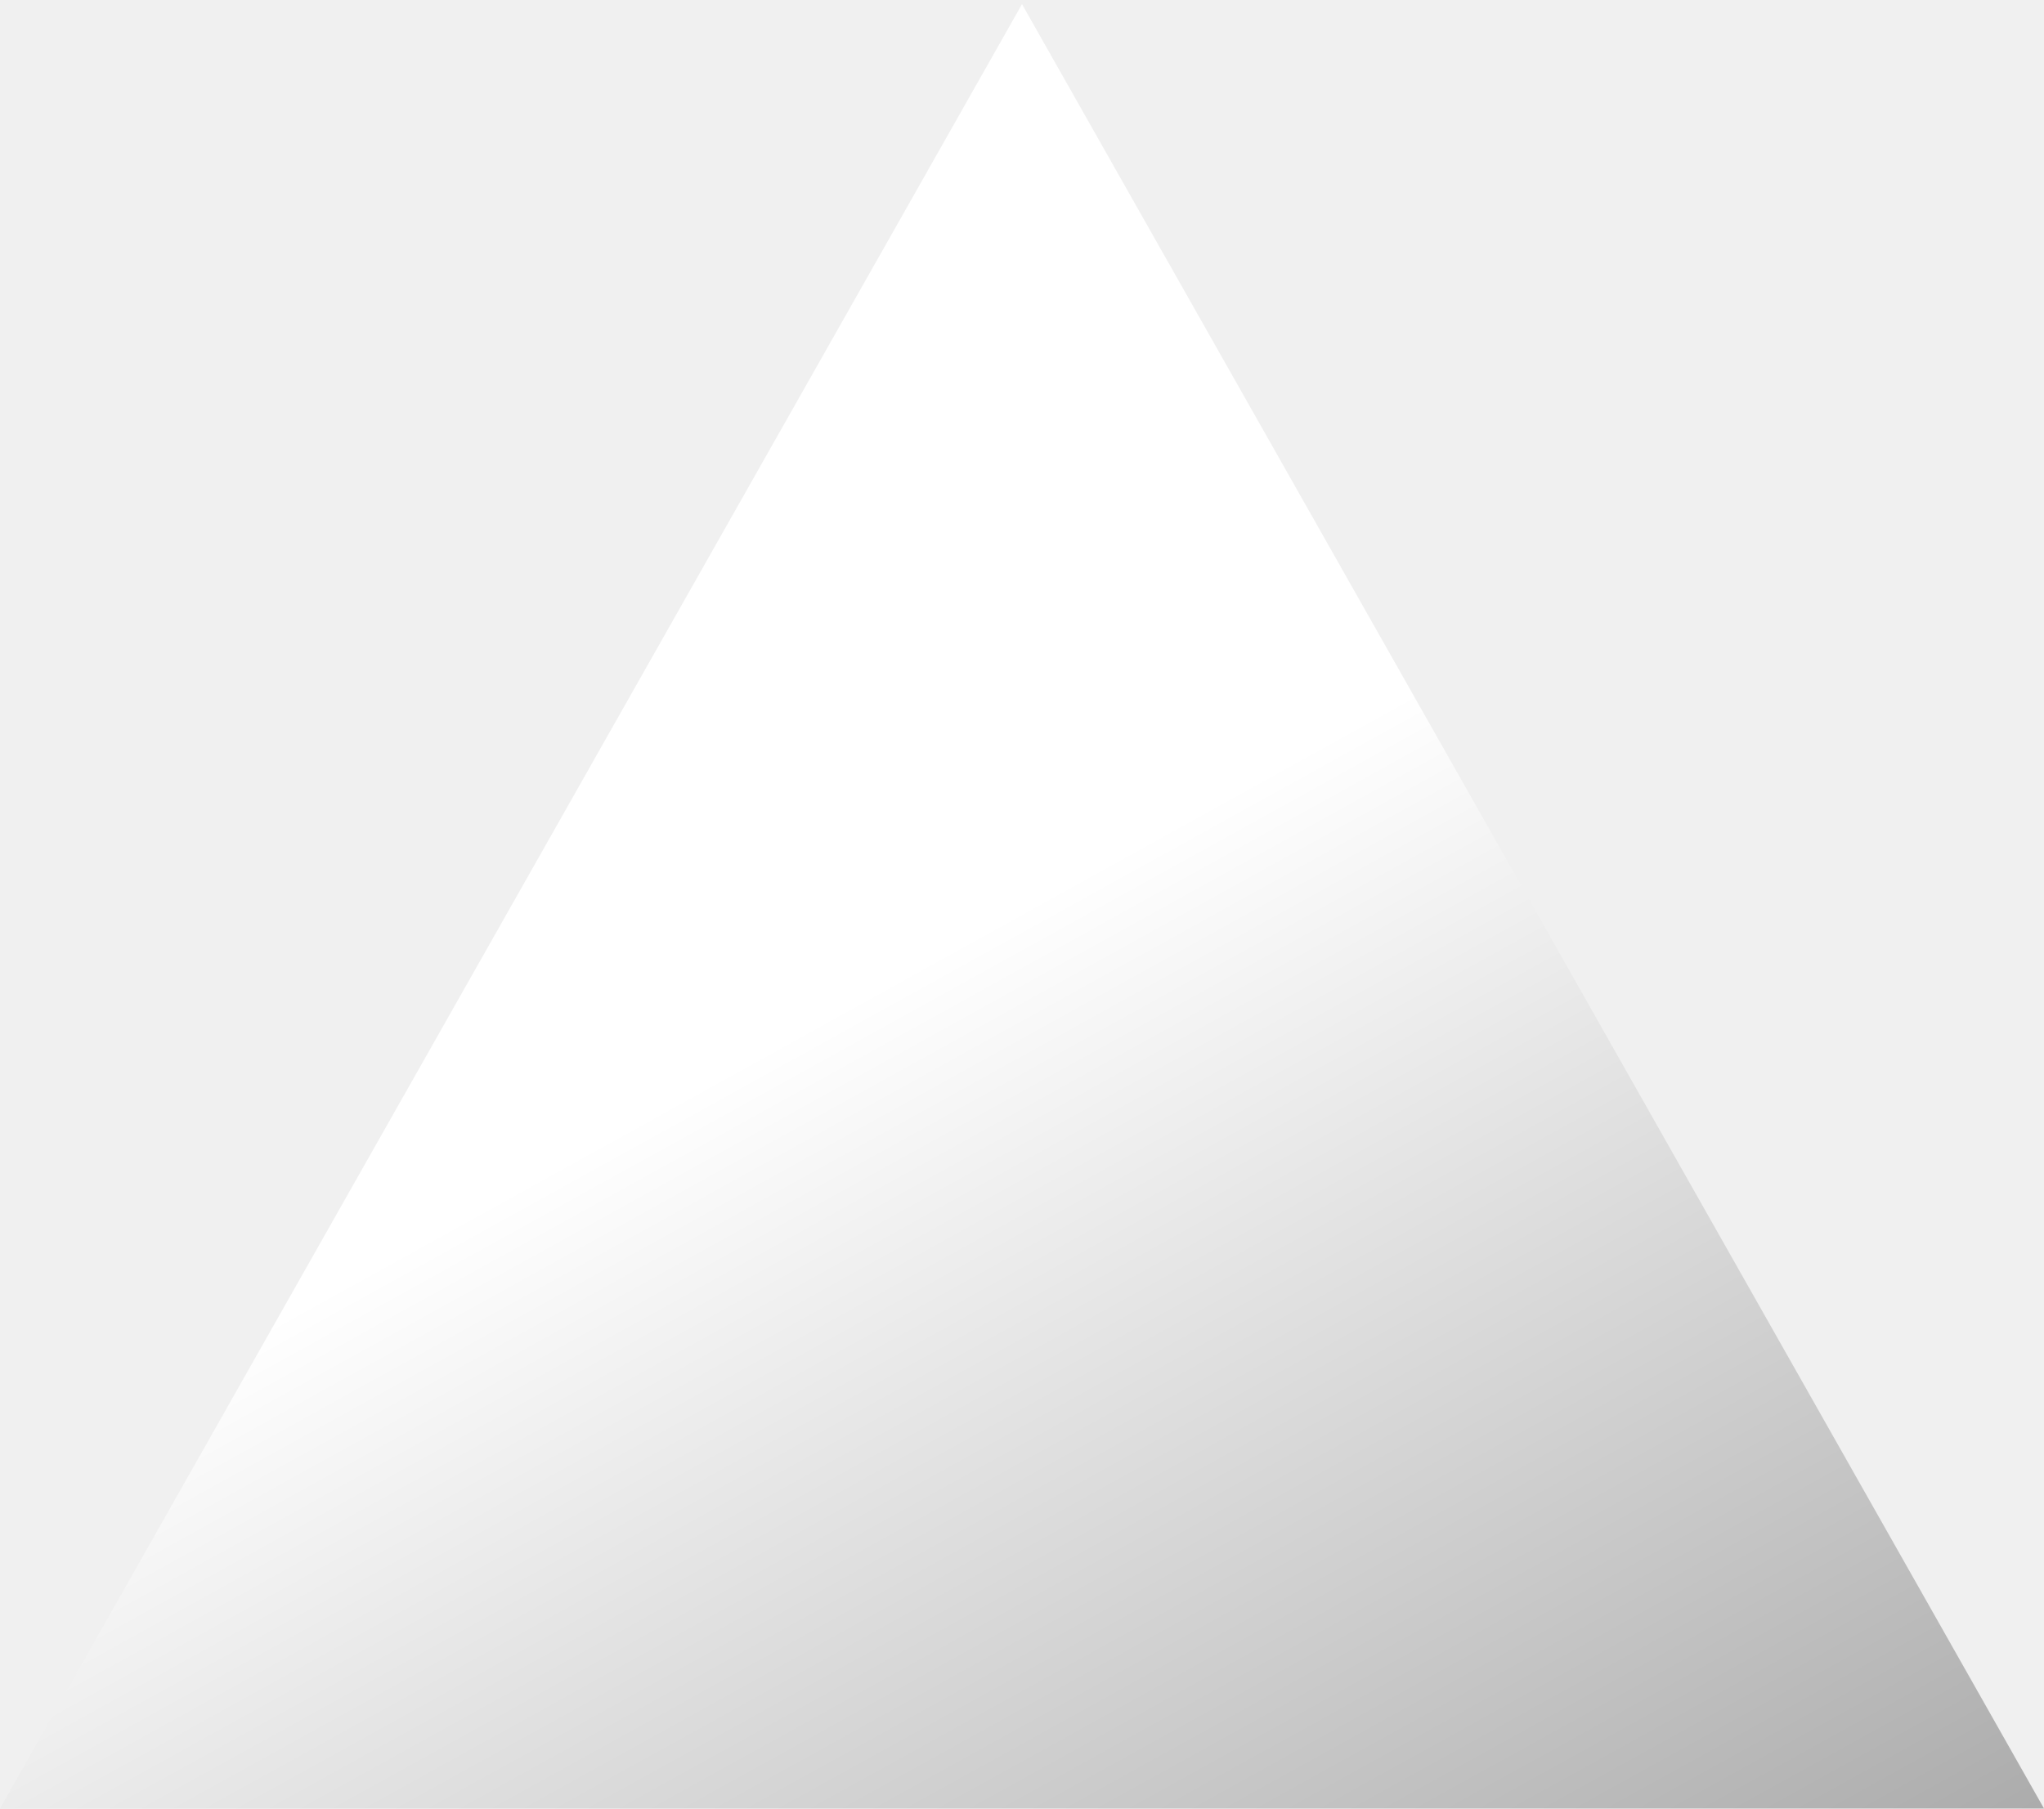
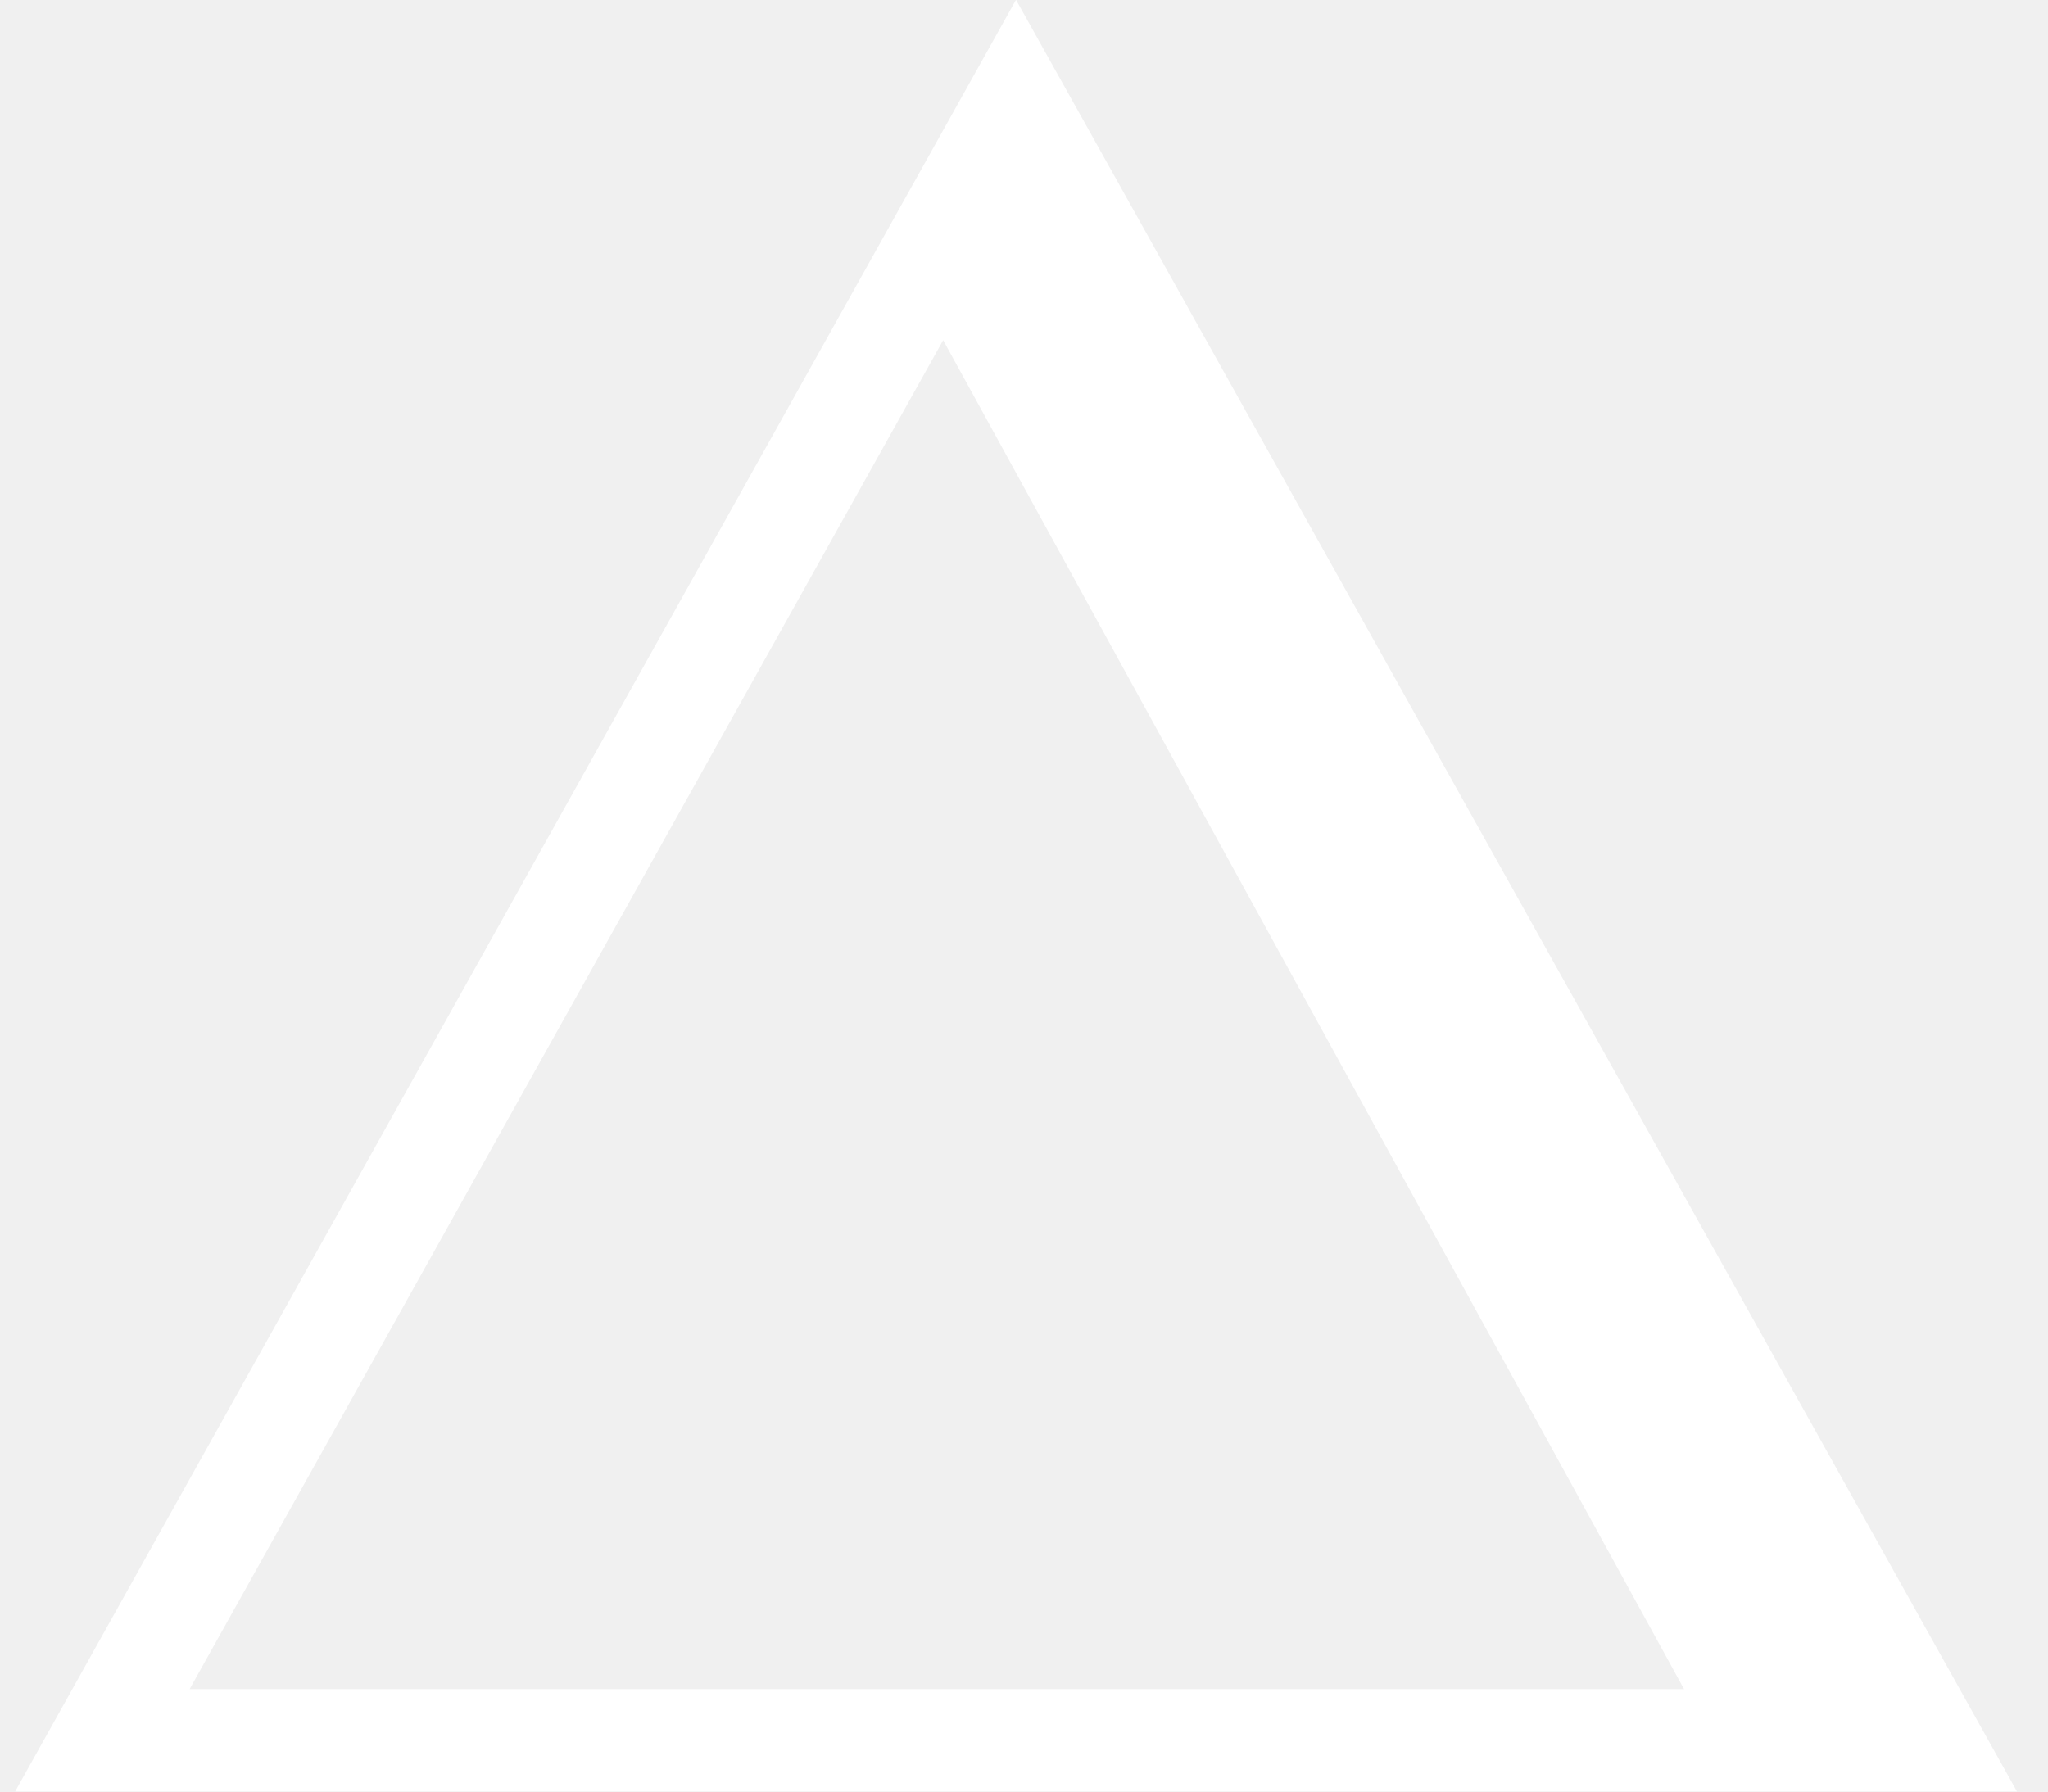
- <svg xmlns="http://www.w3.org/2000/svg" width="226px" height="200px" viewBox="0 0 226 200" version="1.1">
-   <defs>
-     <linearGradient x1="196.572%" y1="228.815%" x2="50%" y2="50%" id="linearGradient-1">
-       <stop stop-color="#000000" offset="0%" />
-       <stop stop-color="#FFFFFF" offset="100%" />
-     </linearGradient>
-     <linearGradient x1="164.261%" y1="228.815%" x2="50%" y2="50%" id="linearGradient-2">
-       <stop stop-color="#000000" offset="0%" />
-       <stop stop-color="#FFFFFF" offset="100%" />
-     </linearGradient>
-   </defs>
-   <g id="Page-1" stroke="none" stroke-width="1" fill="none" fill-rule="evenodd">
-     <g id="black-bg-logo" fill="url(#linearGradient-2)">
-       <g id="Page-1">
-         <g id="White-on-black">
-           <polygon id="Triangle-3" points="113 0.459 226 200 0 200" />
+ <svg viewBox="0 0 40 35" version="1.1">
+   <g stroke="none" stroke-width="1" fill="none" fill-rule="evenodd">
+     <g transform="translate(-626, -61)">
+       <g transform="translate(628, 63)">
+         <path stroke="#979797" />
+         <g stroke-width="2" stroke="#fff">
+           <polygon points="17.844 0.047 35.689 31.997 0 31.997 " />
        </g>
+         <path d="M34.085,31.59 L17.234,1.231" stroke="#fff" stroke-linecap="square" />
+         <path d="M34.851,31.59 L18,1.231" stroke="#fff" stroke-linecap="square" />
+         <path d="M33.319,31.59 L17.234,2.051" stroke="#fff" stroke-linecap="square" />
+         <path d="M32.553,31.59 L17.234,2.872" stroke="#fff" stroke-linecap="square" />
+         <path d="M16.468,2.872 L33.319,31.59" stroke="#fff" stroke-linecap="square" />
+         <path d="M31.787,31.59 L16.468,3.692" stroke="#fff" stroke-linecap="square" />
+         <path d="M28.723,25.026 L22.596,14.359" stroke="#fff" stroke-linecap="square" />
      </g>
    </g>
  </g>
</svg>
